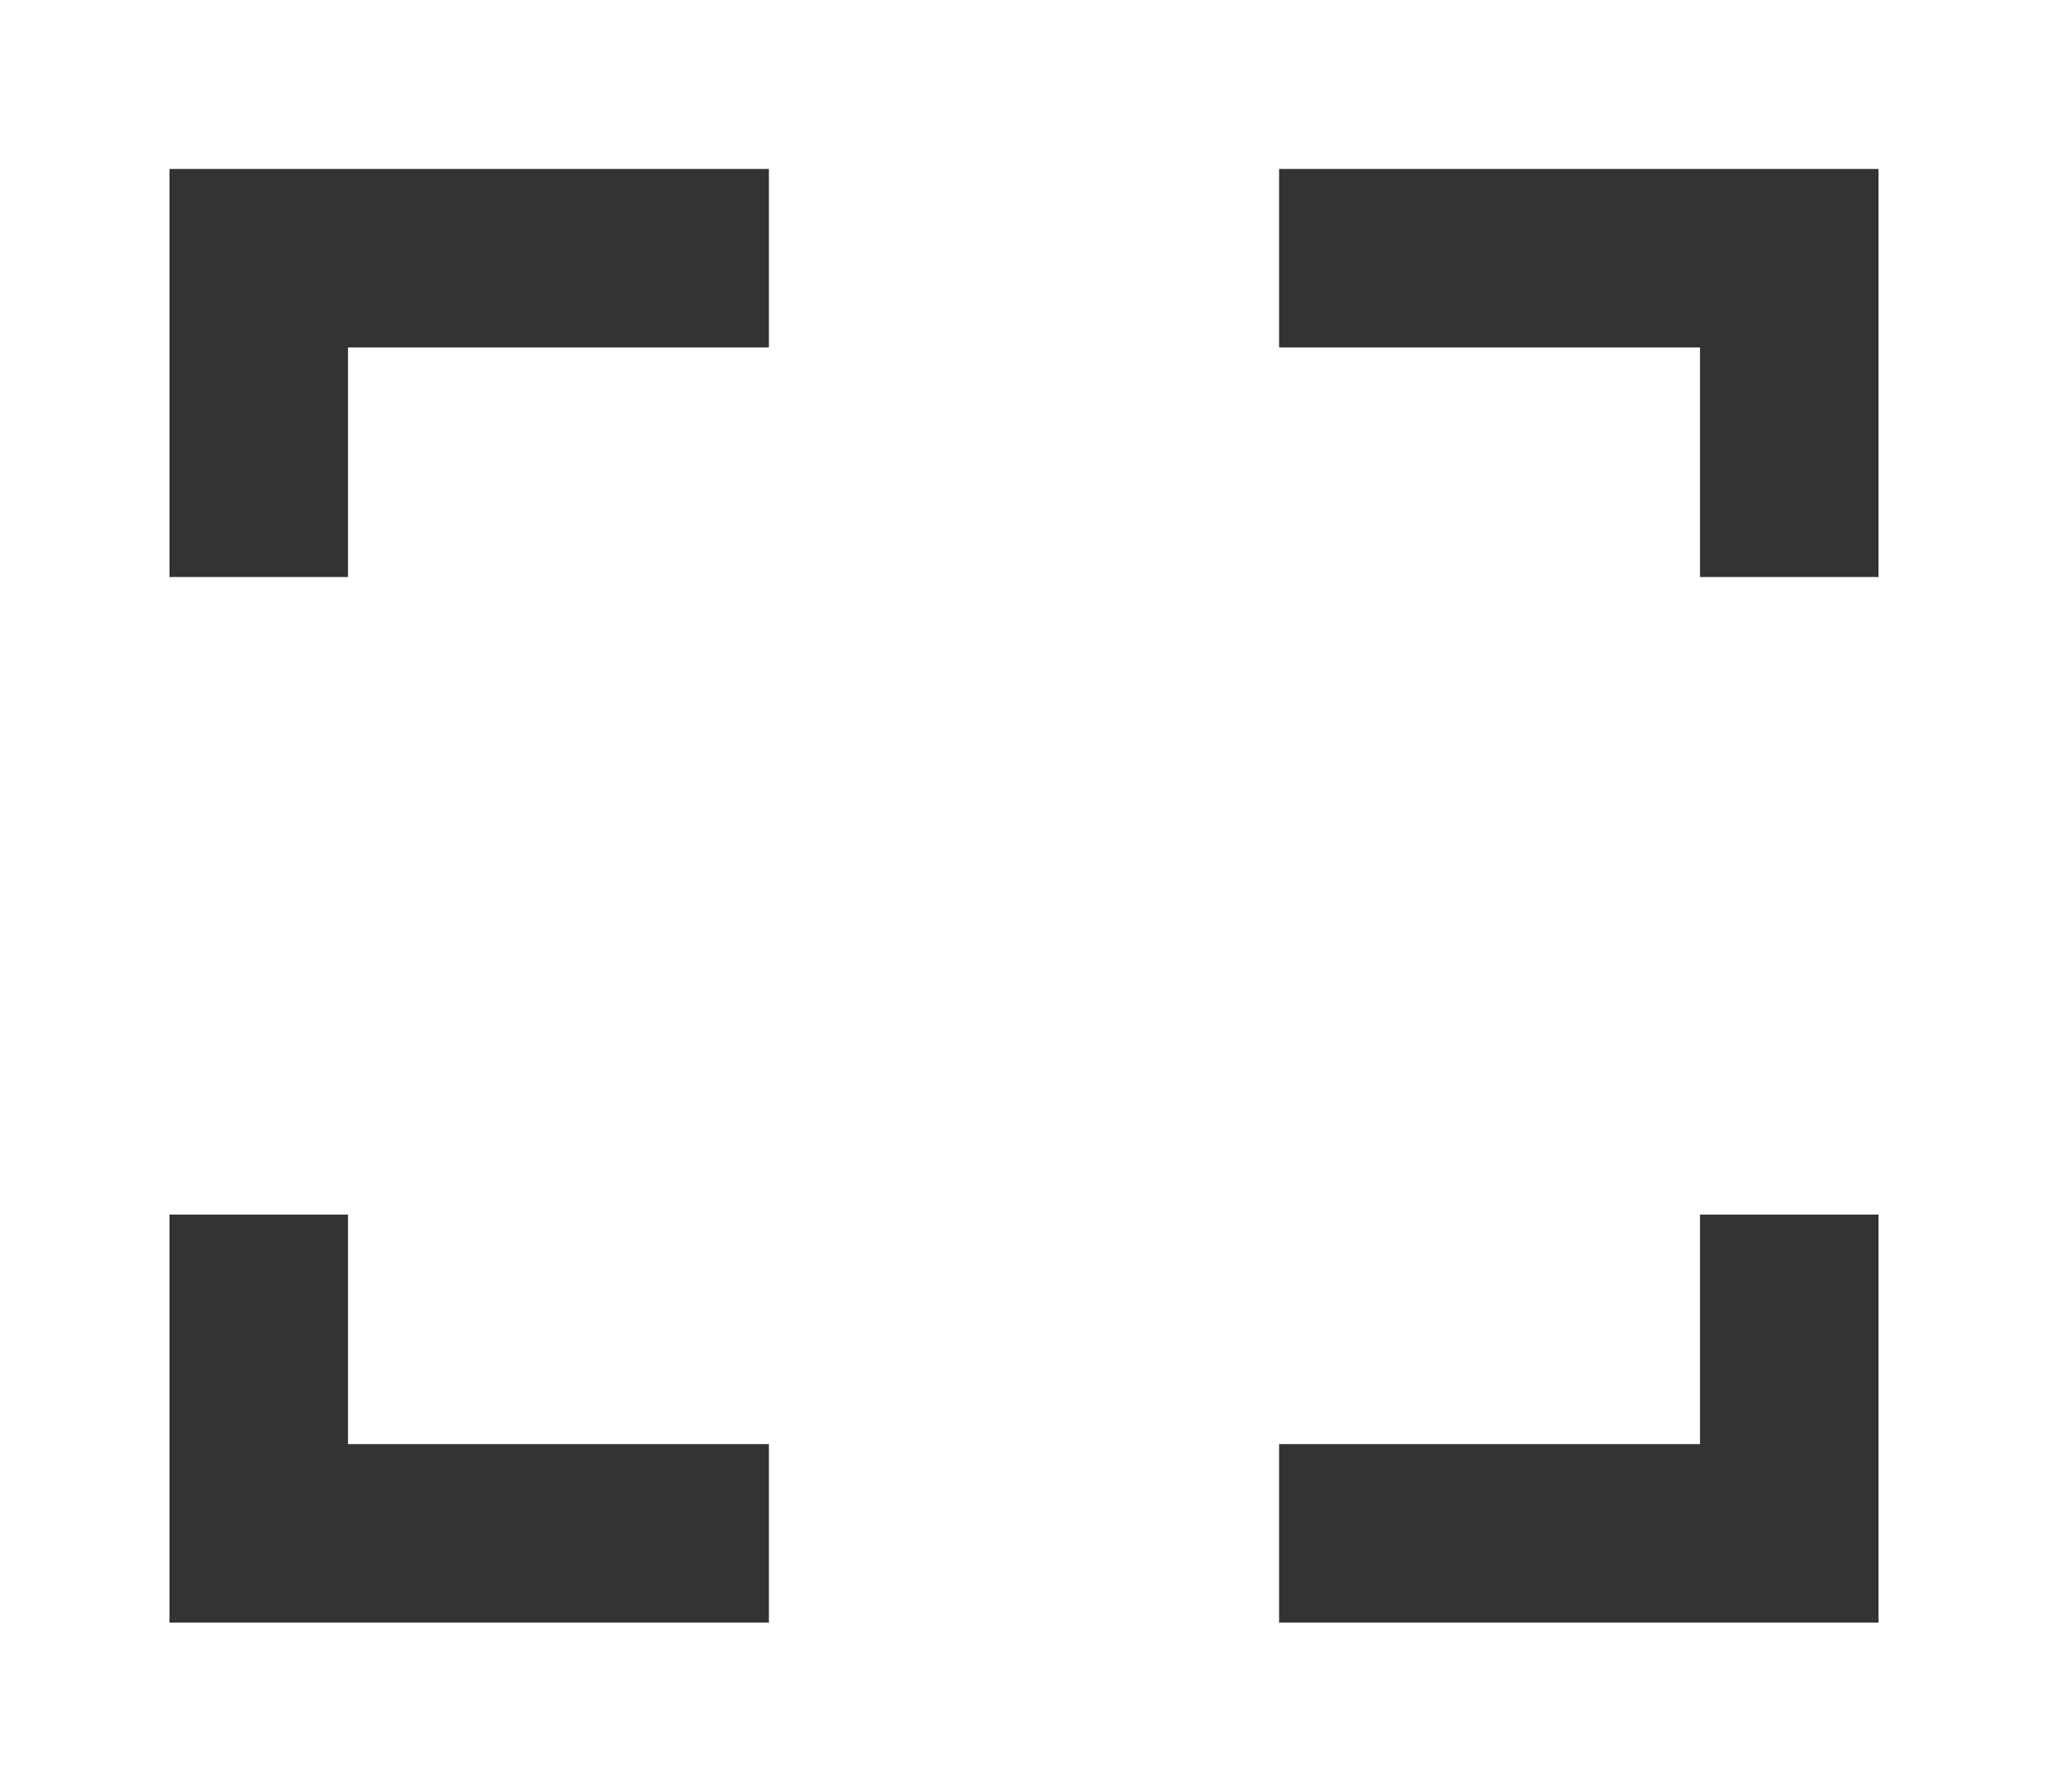
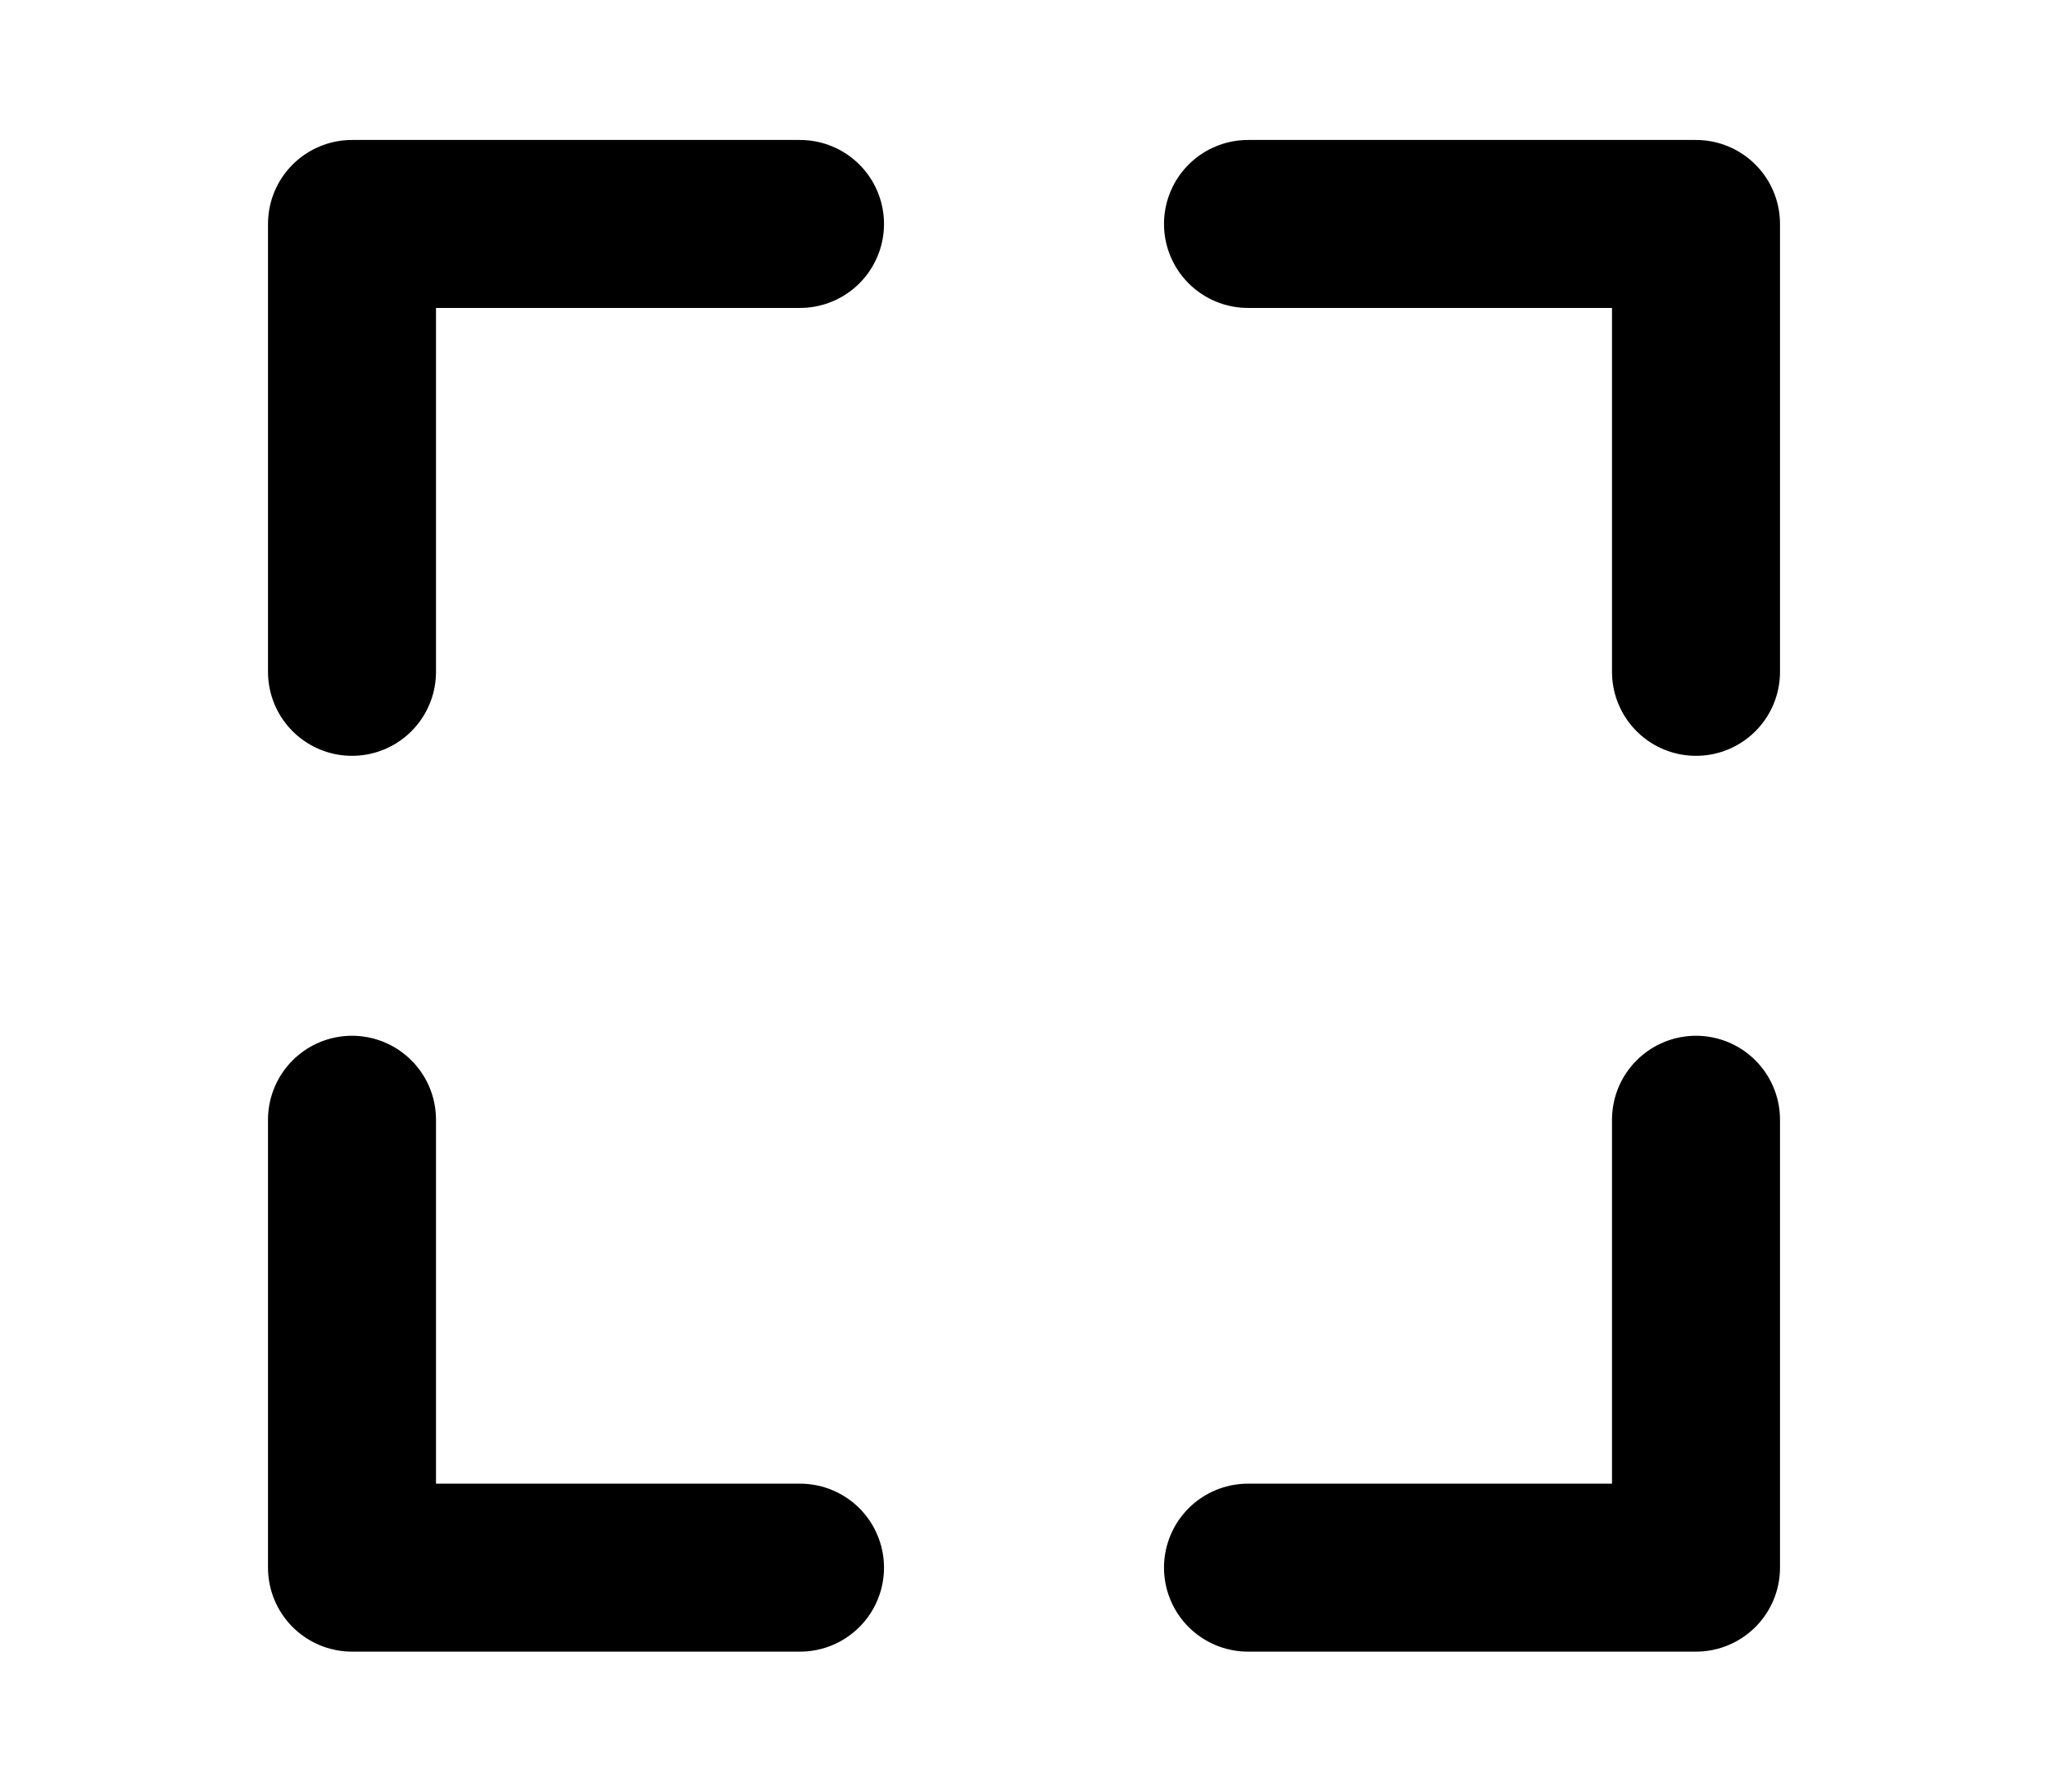
- <svg xmlns="http://www.w3.org/2000/svg" version="1.1" width="32px" height="28px" viewBox="-0.5 -0.5 321 281">
-   <defs />
-   <g>
-     <rect x="0" y="0" width="320" height="280" fill="none" stroke="none" pointer-events="all" />
-     <path d="M 200 40 L 280 40 L 280 90" fill="none" stroke="none" pointer-events="stroke" />
-     <path d="M 200 40 L 280 40 L 280 90" fill="none" stroke="#333333" stroke-width="28" stroke-miterlimit="10" pointer-events="stroke" />
-     <path d="M 120 240 L 40 240 L 40 190" fill="none" stroke="none" pointer-events="stroke" />
-     <path d="M 120 240 L 40 240 L 40 190" fill="none" stroke="#333333" stroke-width="28" stroke-miterlimit="10" pointer-events="stroke" />
-     <path d="M 200 240 L 280 240 L 280 190" fill="none" stroke="none" pointer-events="stroke" />
-     <path d="M 200 240 L 280 240 L 280 190" fill="none" stroke="#333333" stroke-width="28" stroke-miterlimit="10" pointer-events="stroke" />
-     <path d="M 120 40 L 40 40 L 40 90" fill="none" stroke="none" pointer-events="stroke" />
-     <path d="M 120 40 L 40 40 L 40 90" fill="none" stroke="#333333" stroke-width="28" stroke-miterlimit="10" pointer-events="stroke" />
-   </g>
+ <svg xmlns="http://www.w3.org/2000/svg" width="32" height="28" viewBox="0 0 24 24" fill="none" stroke="currentColor" stroke-width="2.25" stroke-linecap="round" stroke-linejoin="round">
+   <polyline points="9 3 3 3 3 9" />
+   <polyline points="15 3 21 3 21 9" />
+   <polyline points="3 15 3 21 9 21" />
+   <polyline points="21 15 21 21 15 21" />
</svg>
